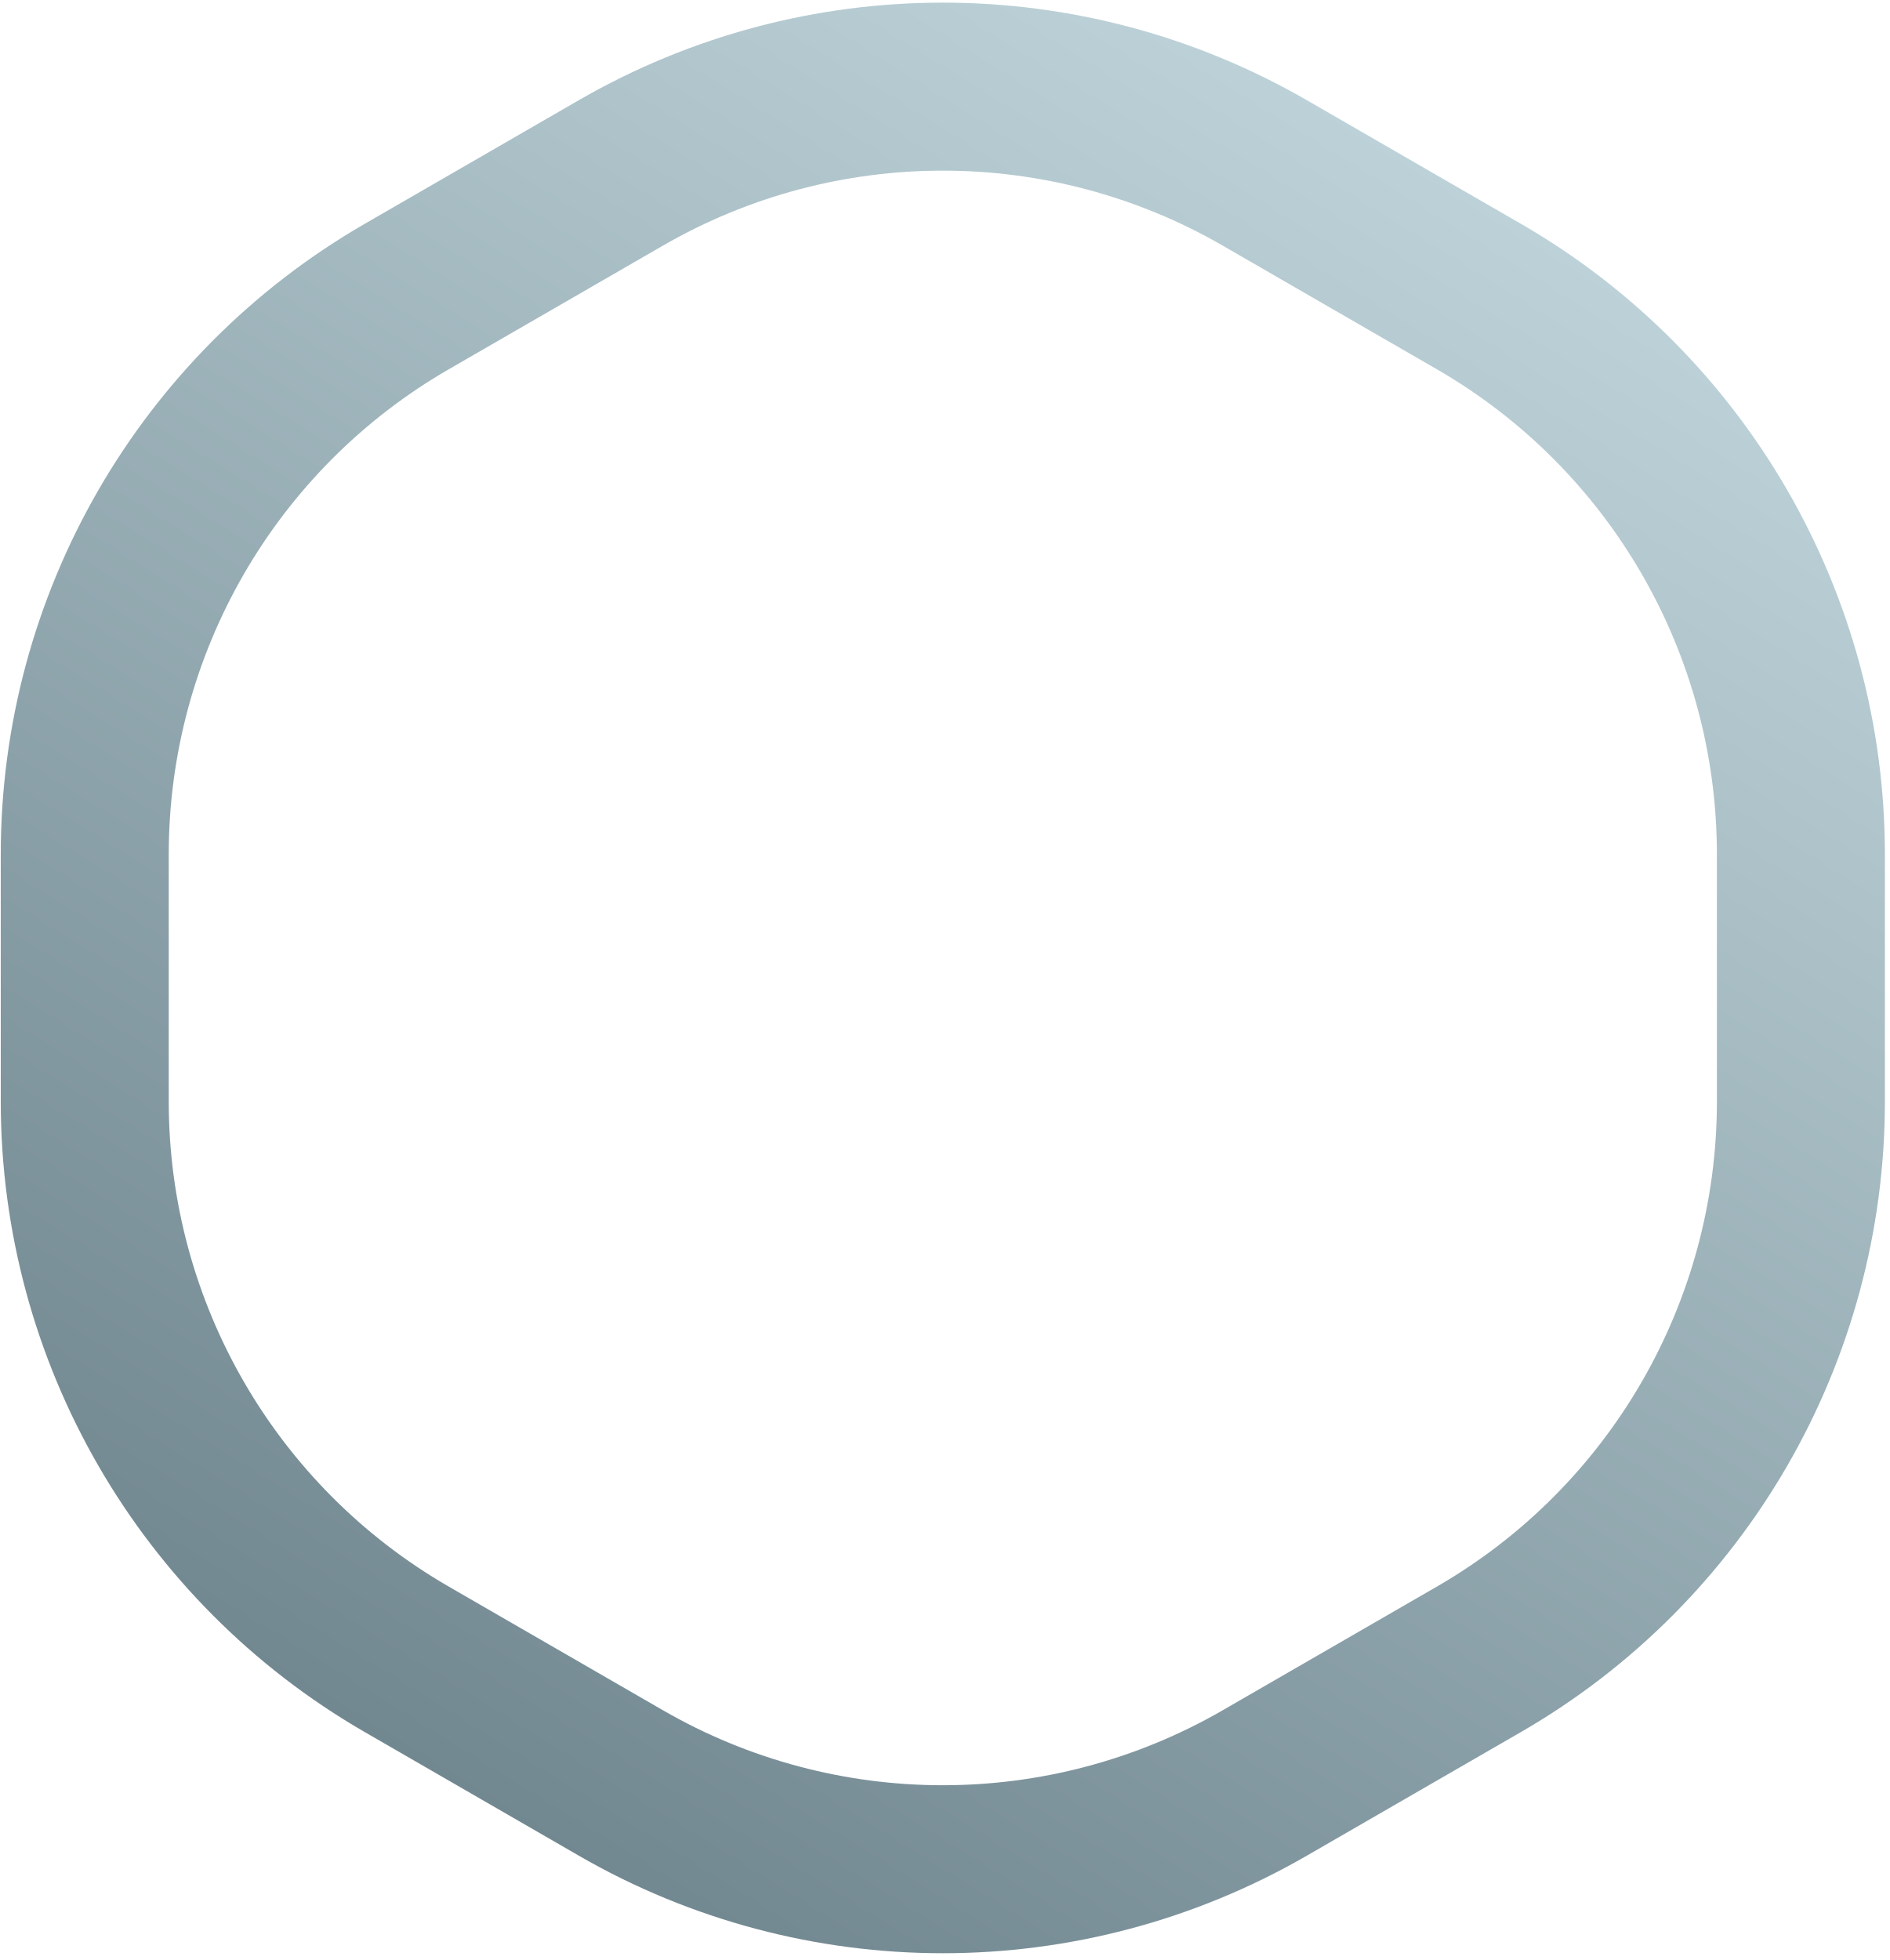
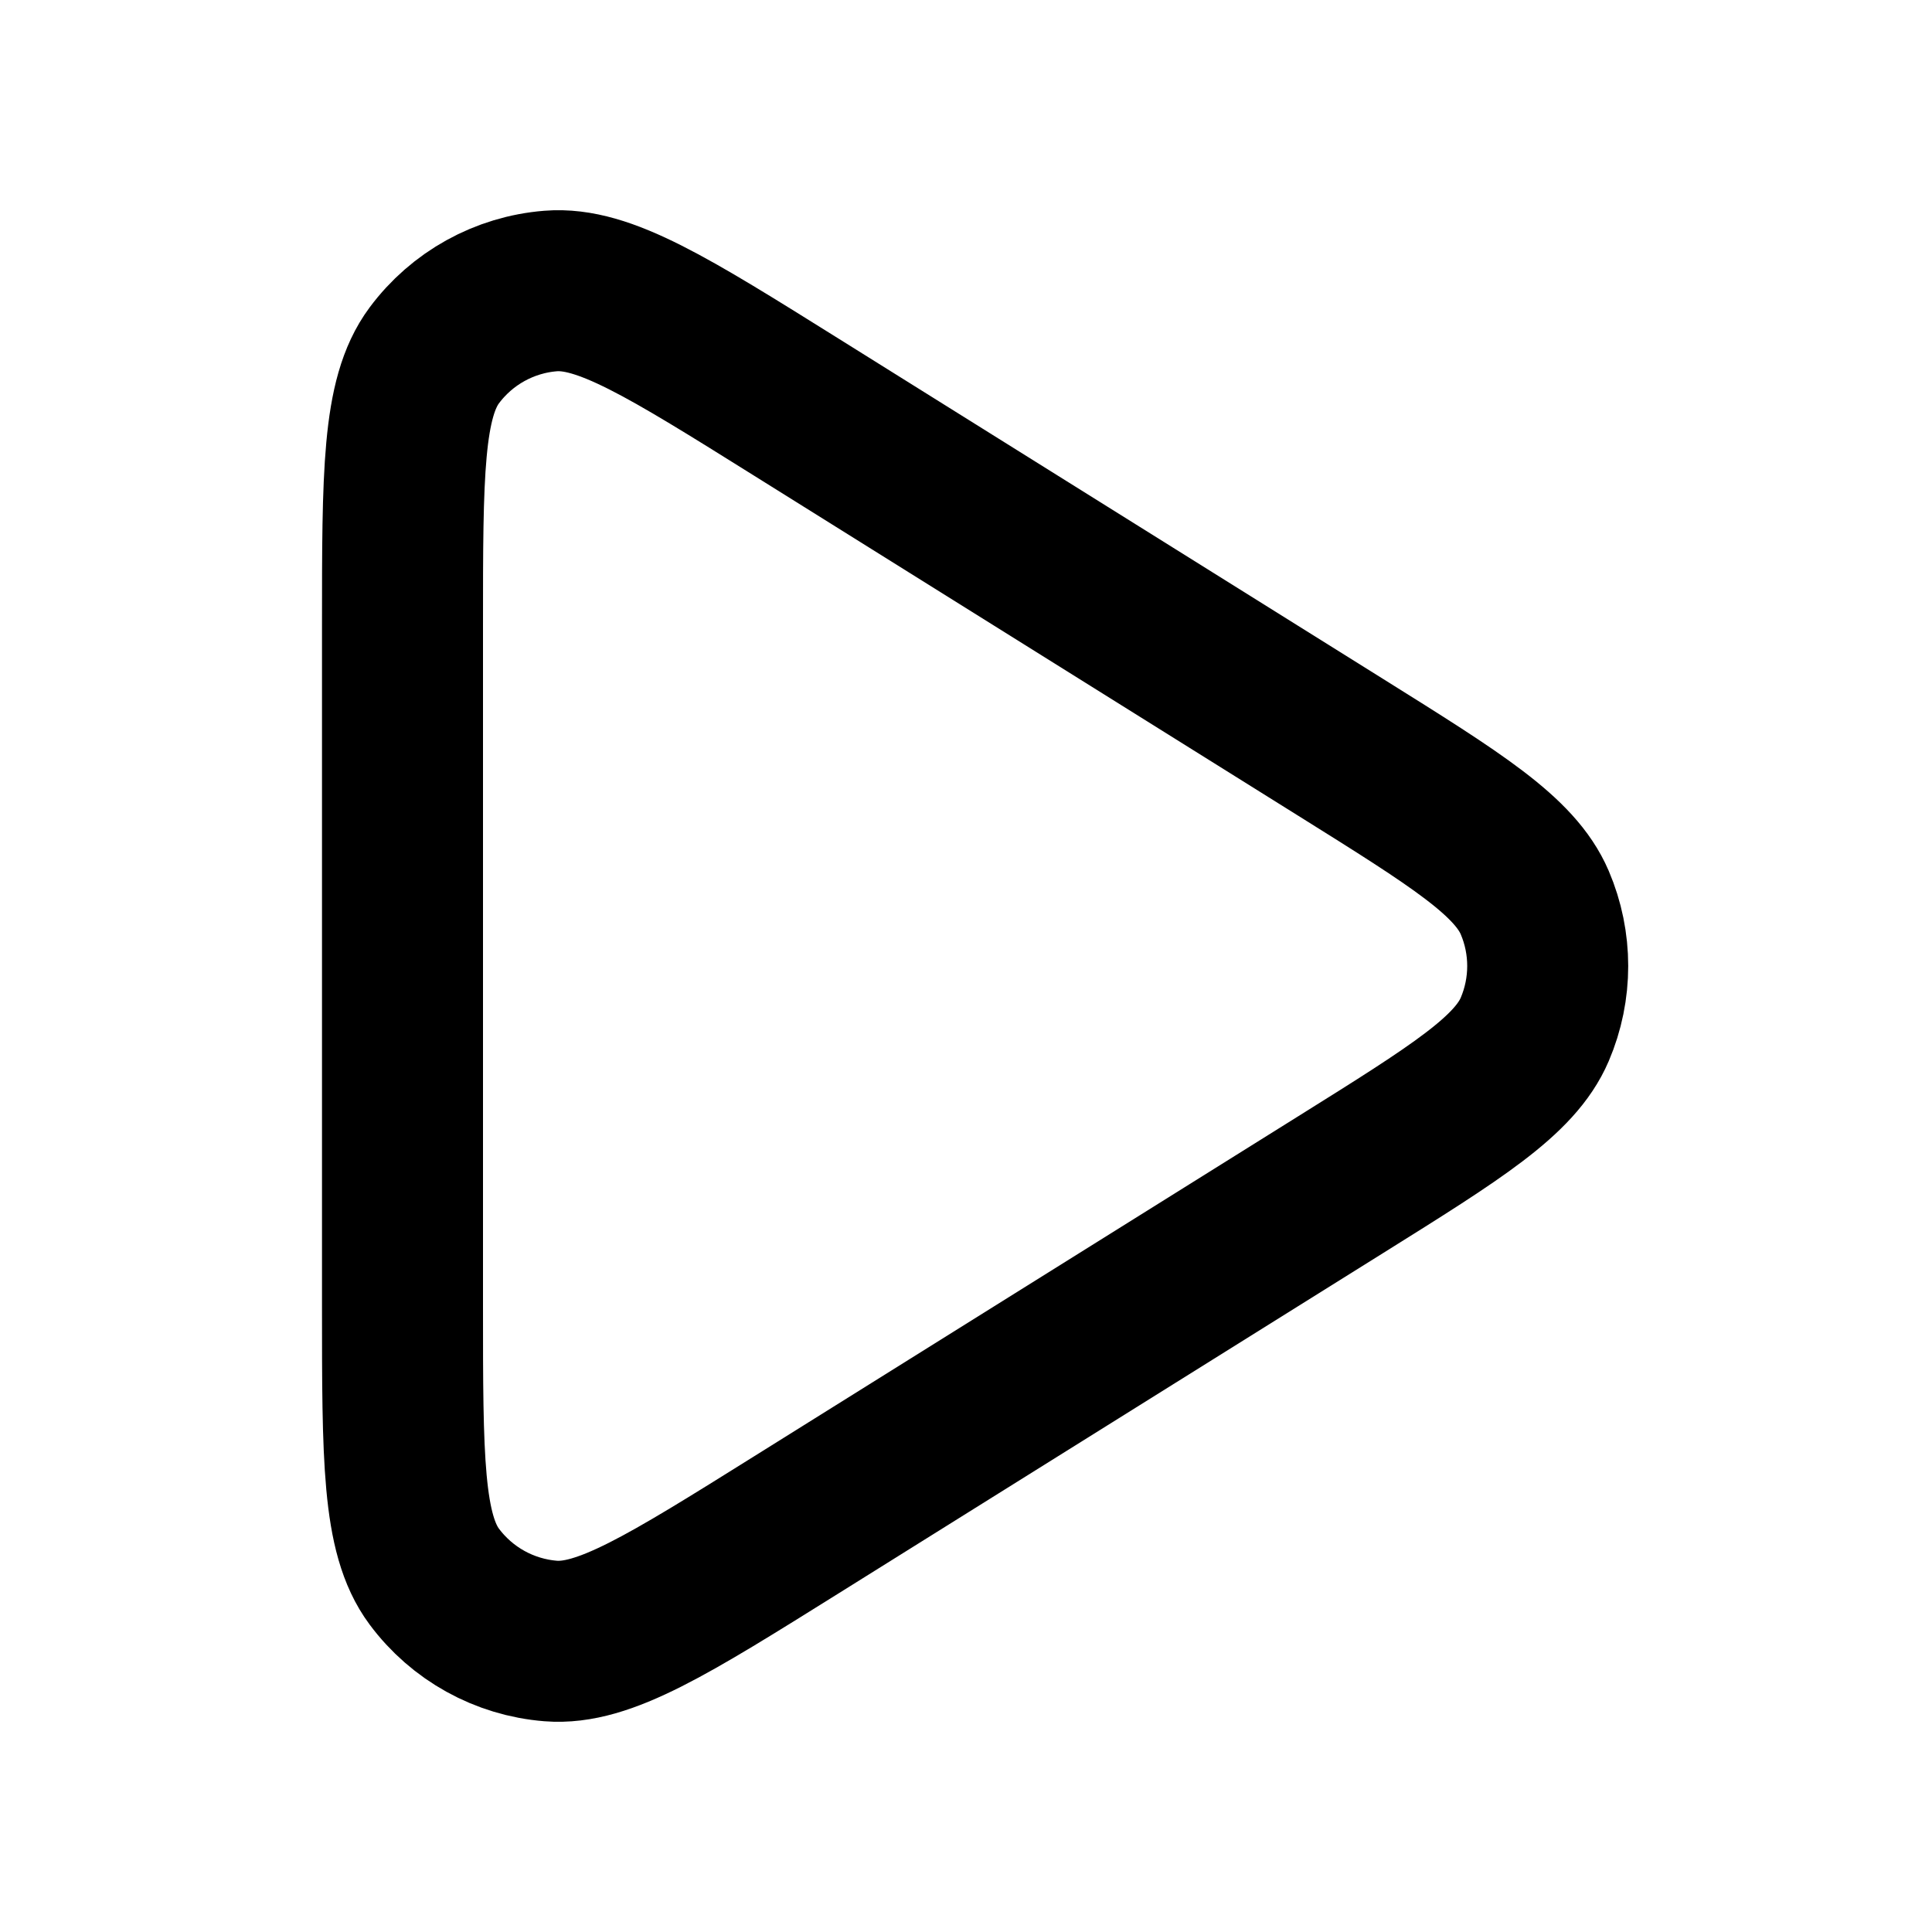
- <svg xmlns="http://www.w3.org/2000/svg" width="270" height="280" viewBox="0 0 270 280" fill="none">
-   <path d="M211.301 42.366L180.705 24.702C152.24 8.267 117.17 8.267 88.705 24.702L58.109 42.366C29.644 58.8 12.109 89.172 12.109 122.04V157.369C12.109 190.238 29.644 220.61 58.109 237.044L88.705 254.708C117.17 271.143 152.24 271.143 180.705 254.708L211.301 237.044C239.766 220.61 257.301 190.238 257.301 157.37V122.041C257.301 89.172 239.766 58.8 211.301 42.366Z" stroke="url(#paint0_linear_1046_3)" stroke-width="24" />
-   <defs>
-     <linearGradient id="paint0_linear_1046_3" x1="214.5" y1="12" x2="56" y2="267" gradientUnits="userSpaceOnUse">
-       <stop stop-color="#C1D6DC" />
-       <stop offset="1" stop-color="#6E848D" />
-     </linearGradient>
-   </defs>
+ <svg xmlns="http://www.w3.org/2000/svg" width="800px" height="800px" viewBox="0 0 24 24" fill="none">
+   <path d="M16.658 9.286C18.098 10.186 18.818 10.636 19.065 11.212C19.28 11.715 19.28 12.285 19.065 12.788C18.818 13.364 18.098 13.814 16.658 14.714L9.896 18.94C8.298 19.939 7.499 20.438 6.84 20.385C6.265 20.339 5.738 20.047 5.394 19.584C5 19.053 5 18.111 5 16.226V7.774C5 5.889 5 4.947 5.394 4.416C5.738 3.953 6.265 3.661 6.84 3.615C7.499 3.562 8.298 4.061 9.896 5.06L16.658 9.286Z" stroke="#000000" stroke-width="2" stroke-linejoin="round" />
</svg>
